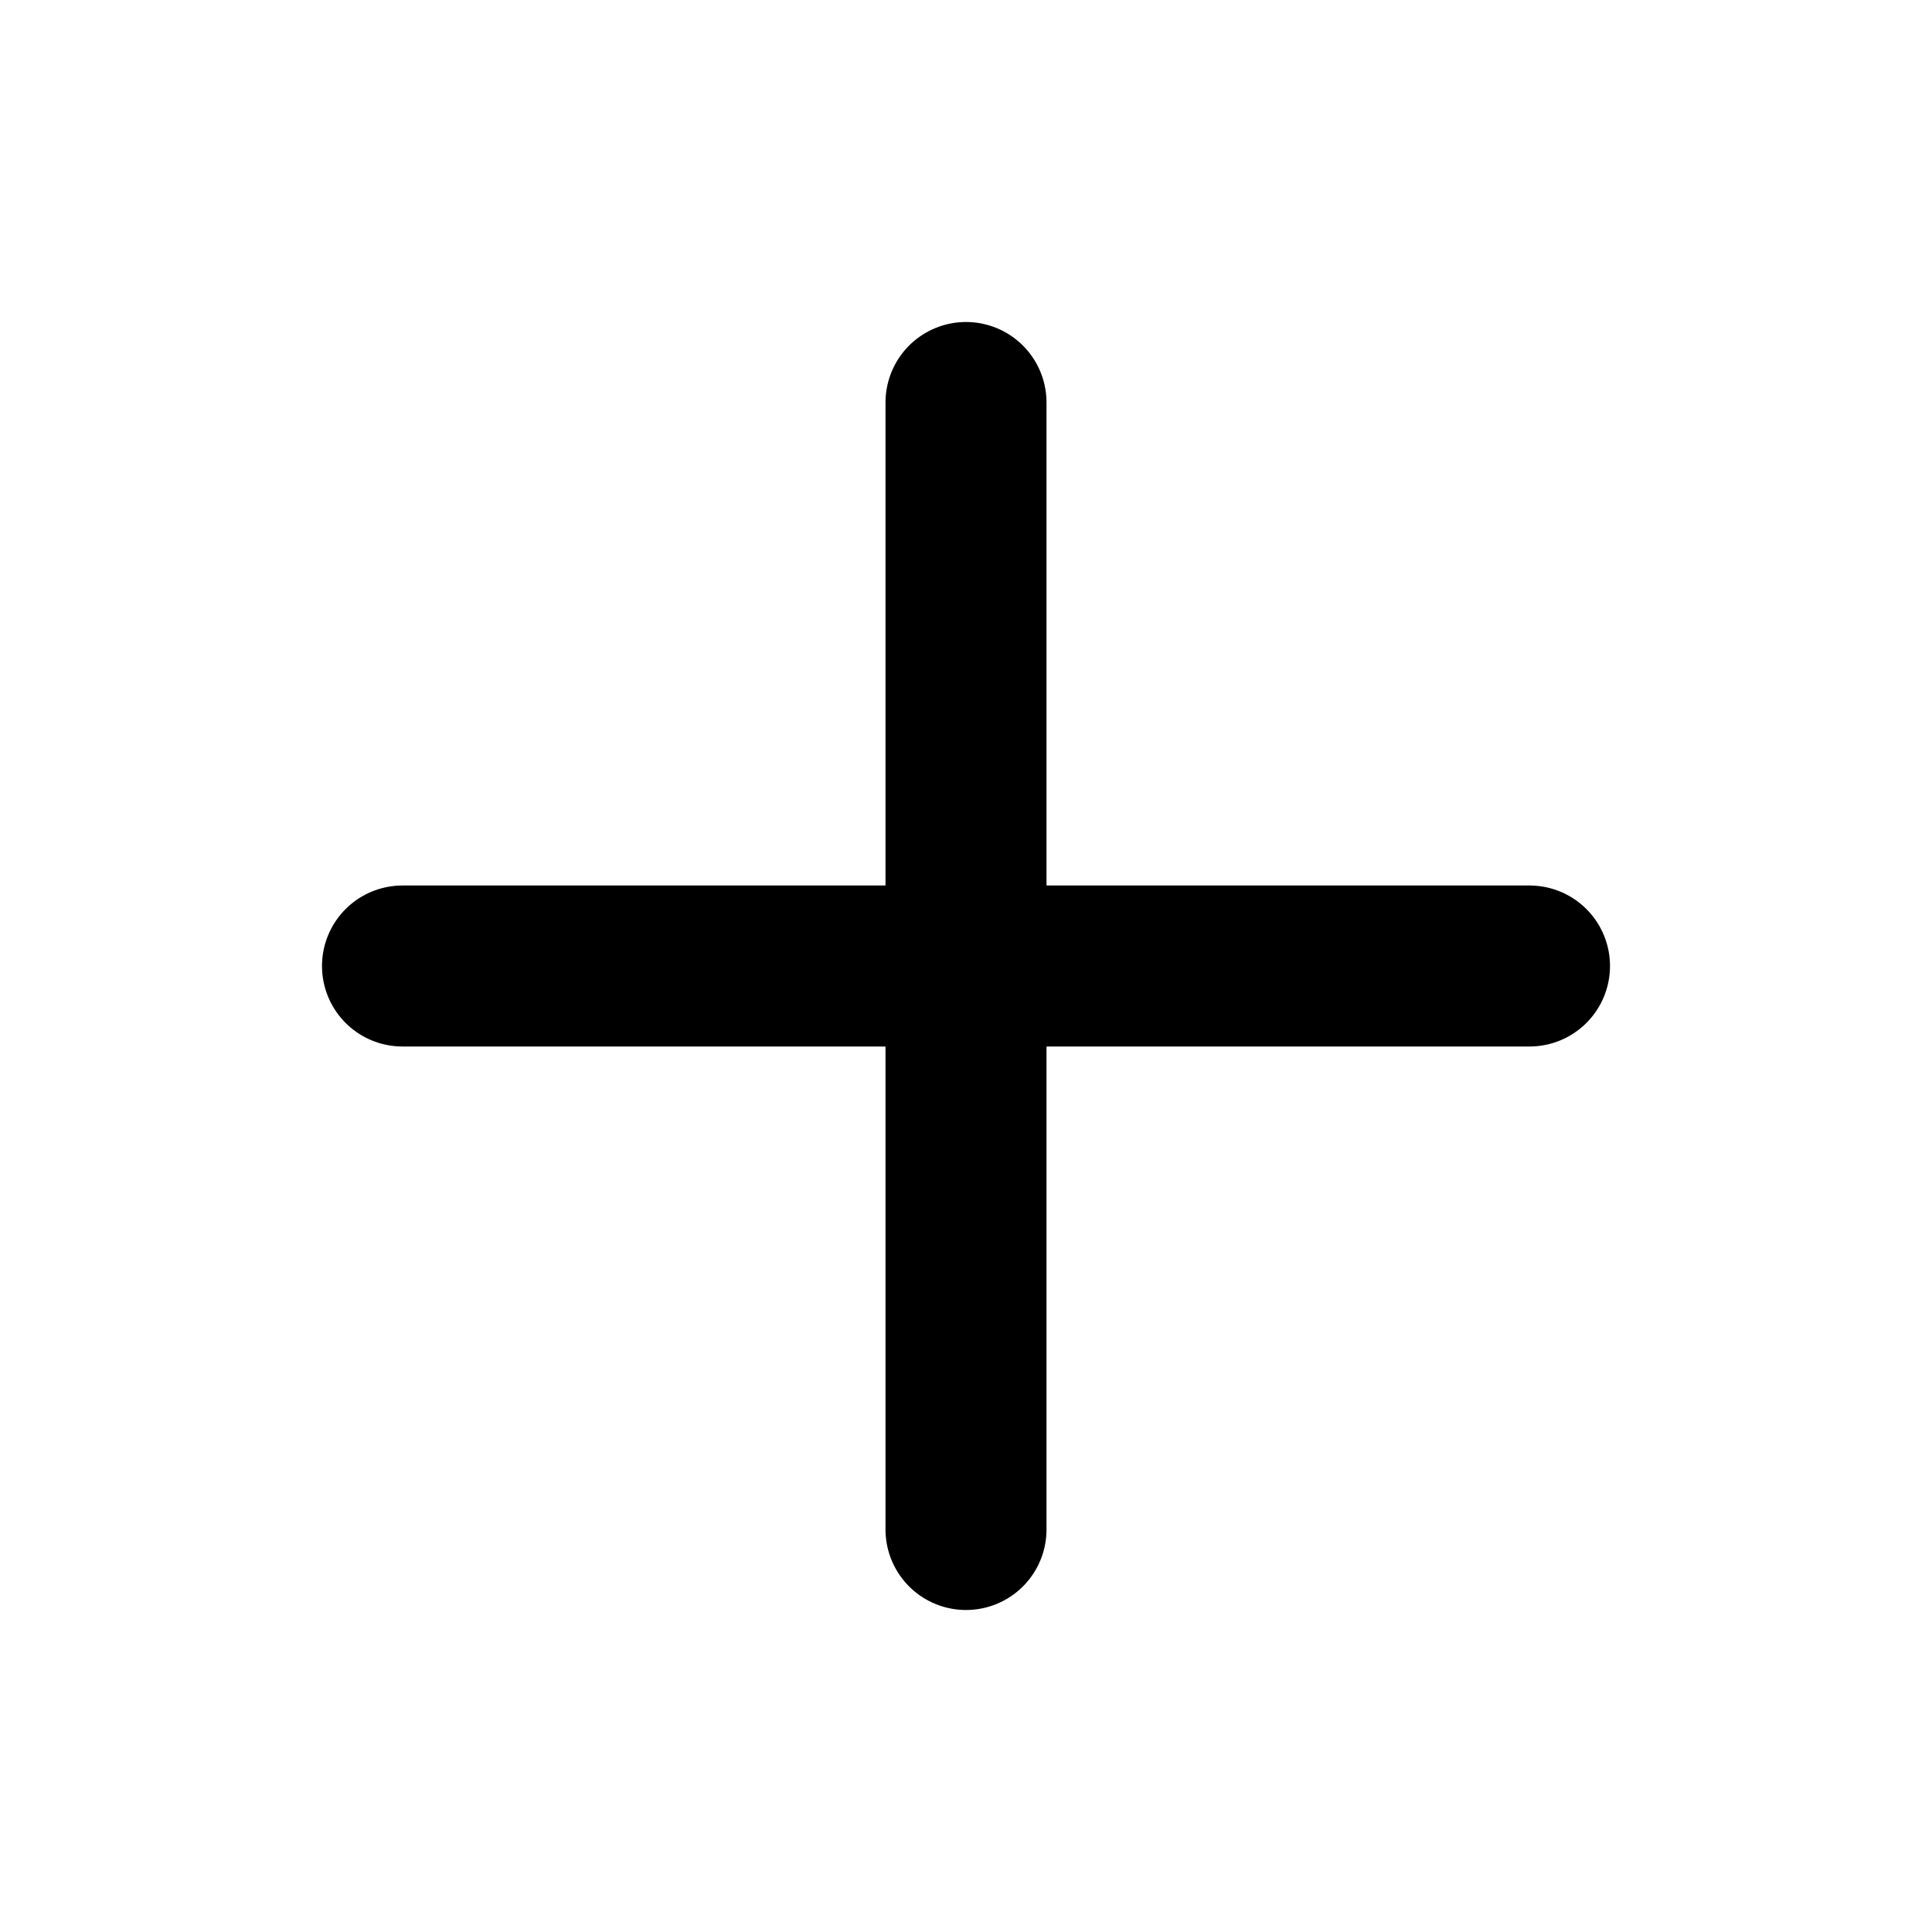
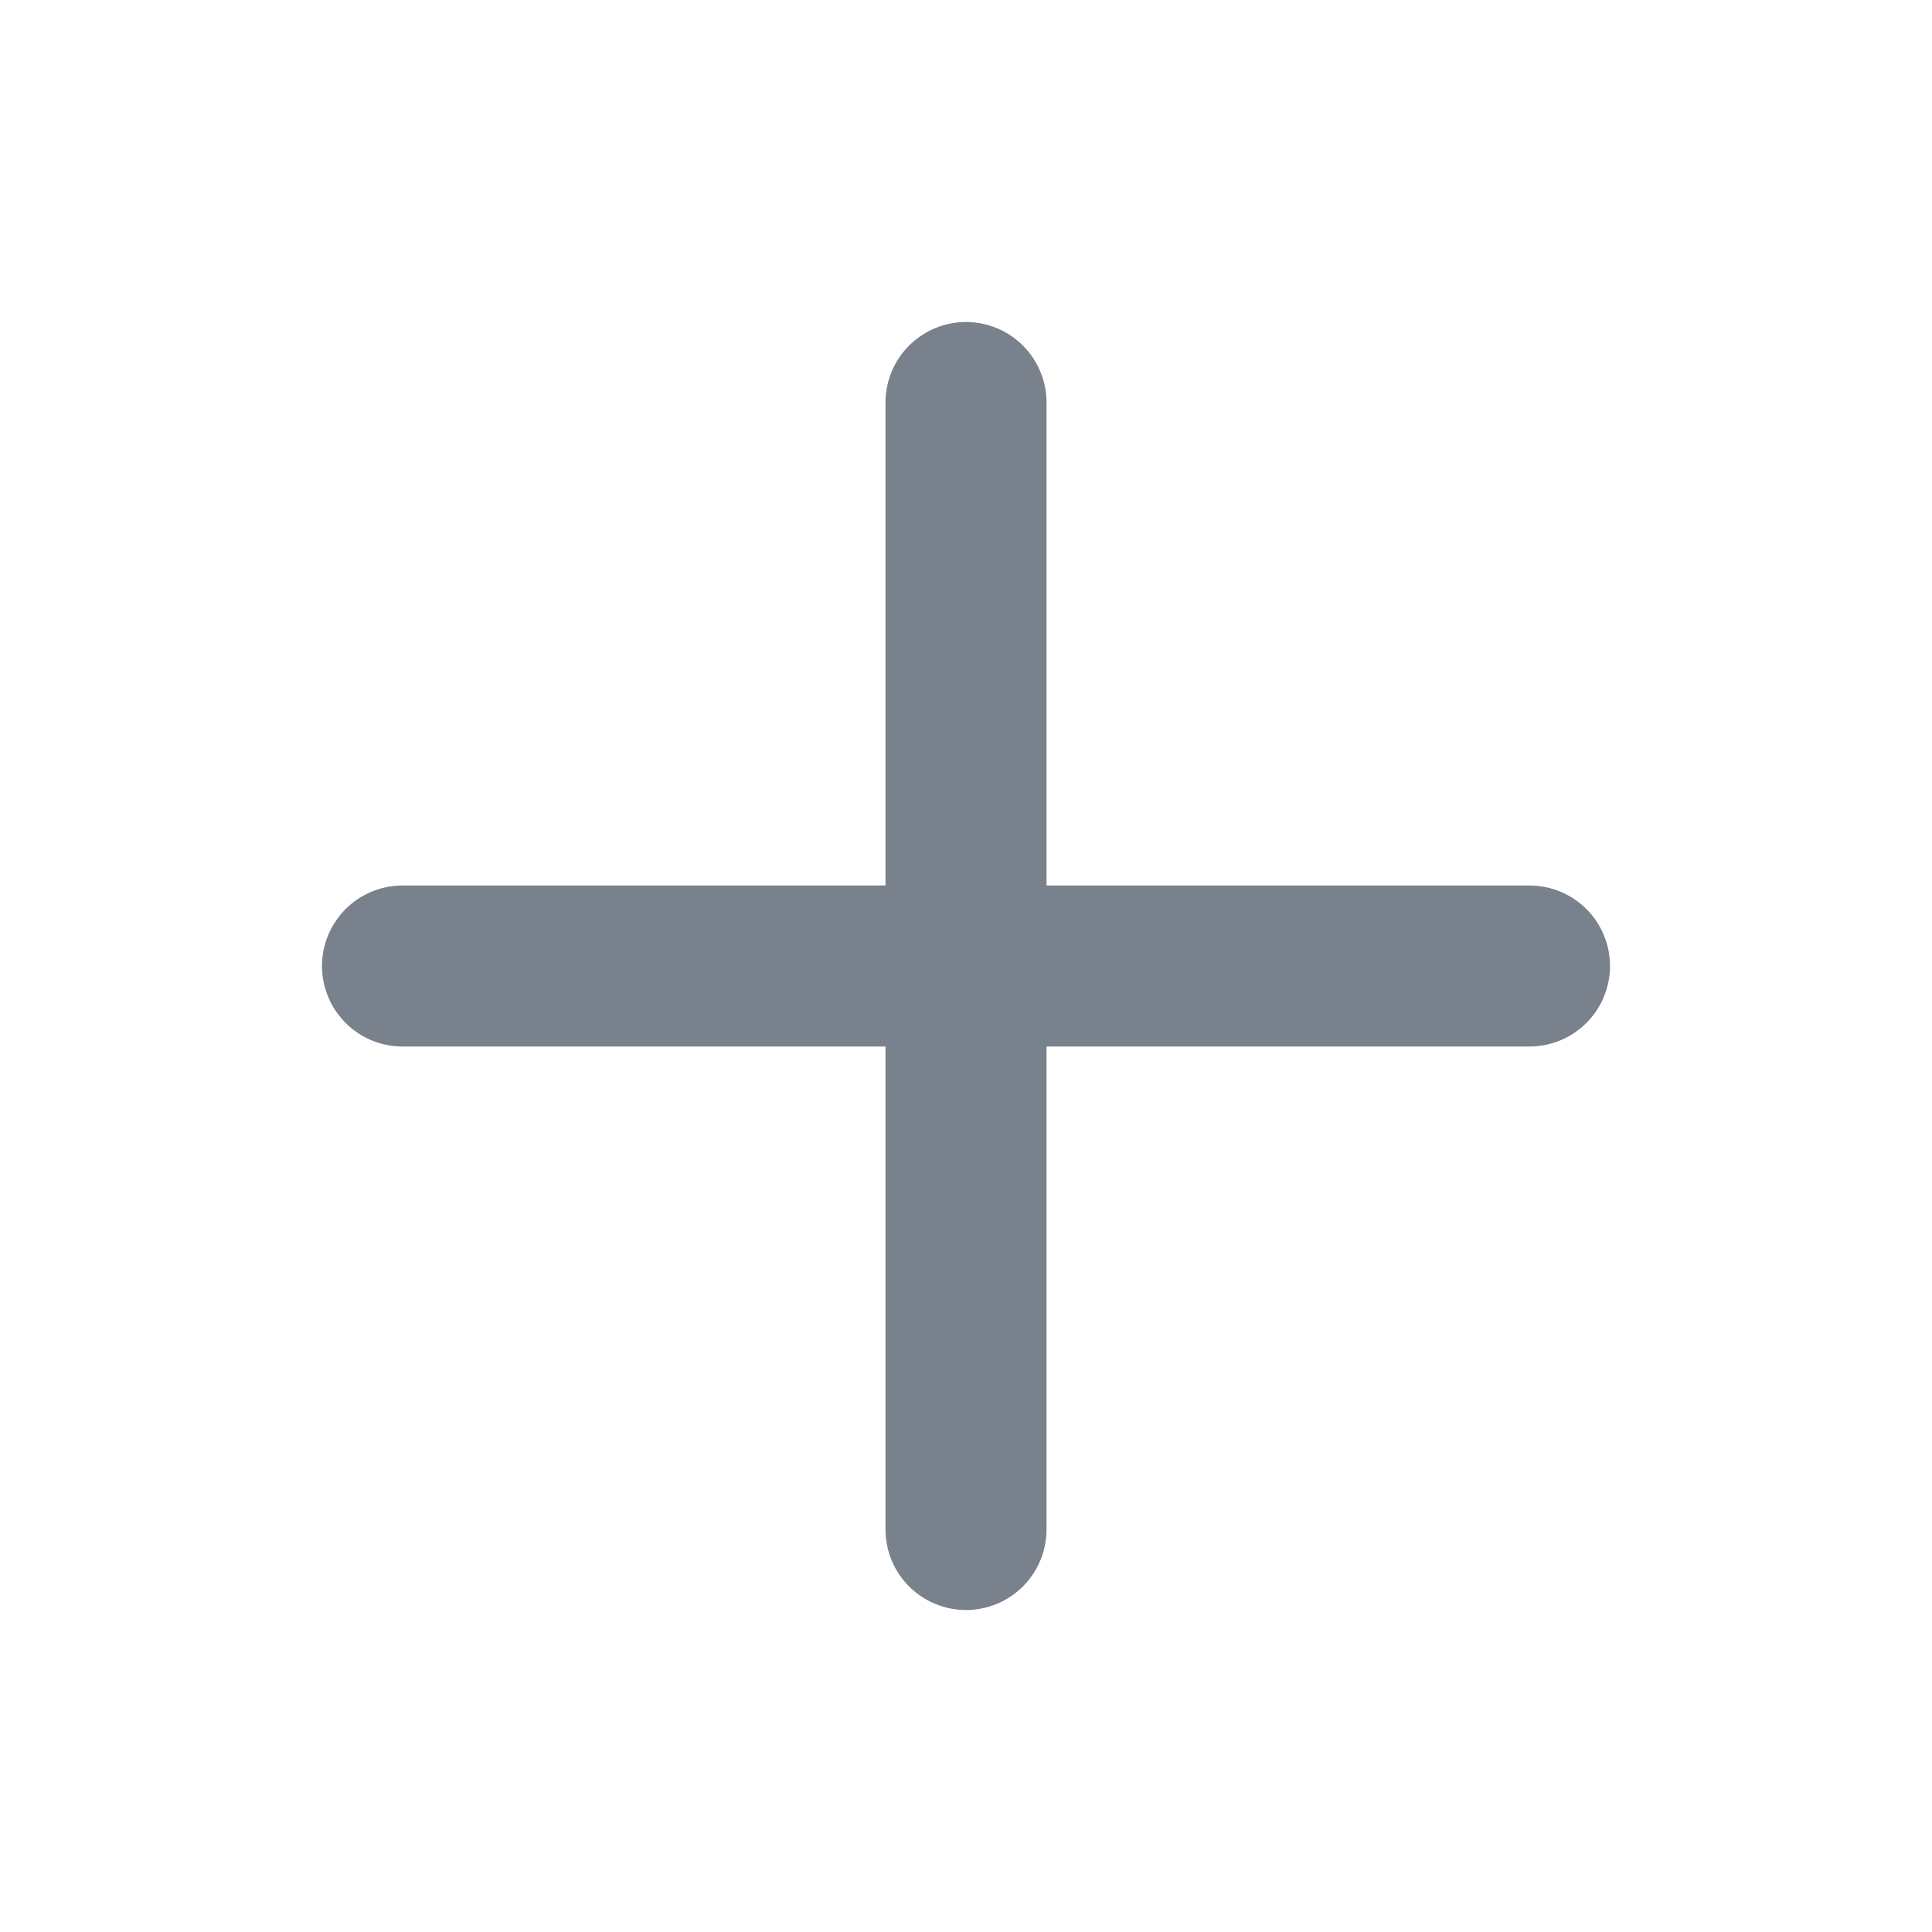
- <svg xmlns="http://www.w3.org/2000/svg" width="24" height="24" viewBox="0 0 24 24" fill="none" stroke="currentColor" stroke-width="2" stroke-linecap="round" stroke-linejoin="round" class="feather feather-plus">
+ <svg xmlns="http://www.w3.org/2000/svg" width="24" height="24" viewBox="0 0 24 24" fill="none" stroke="#79818c" stroke-width="2" stroke-linecap="round" stroke-linejoin="round" class="feather feather-plus">
  <line x1="12" y1="5" x2="12" y2="19" />
  <line x1="5" y1="12" x2="19" y2="12" />
</svg>
